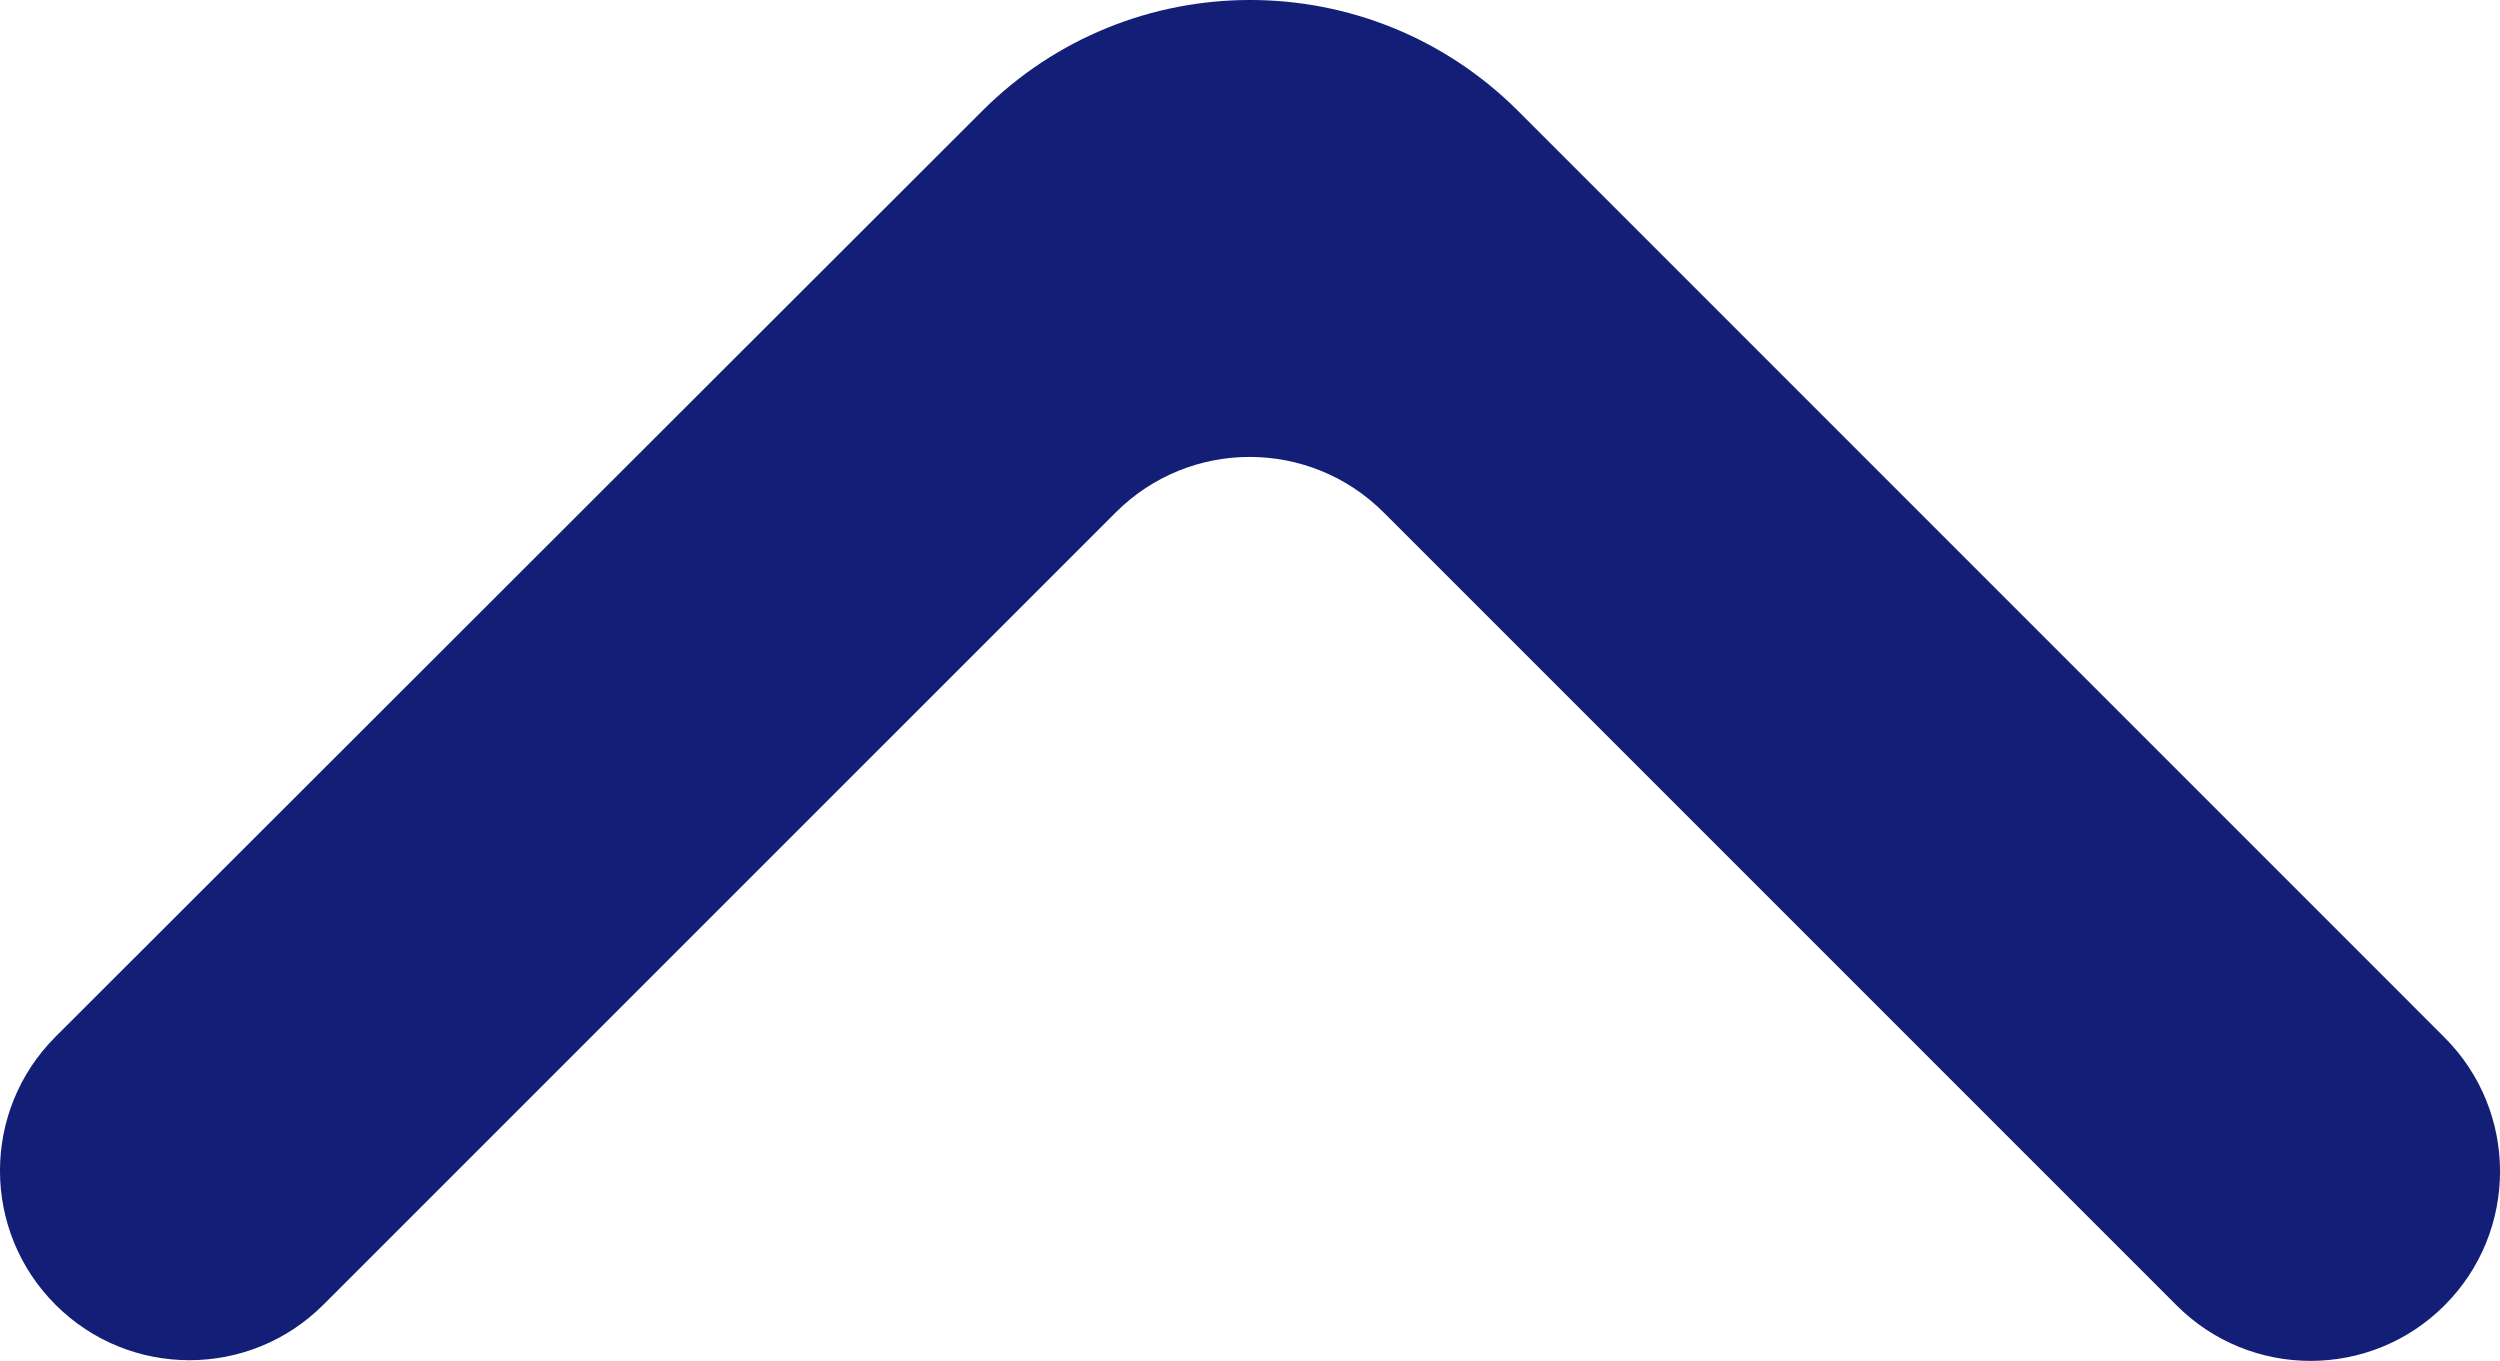
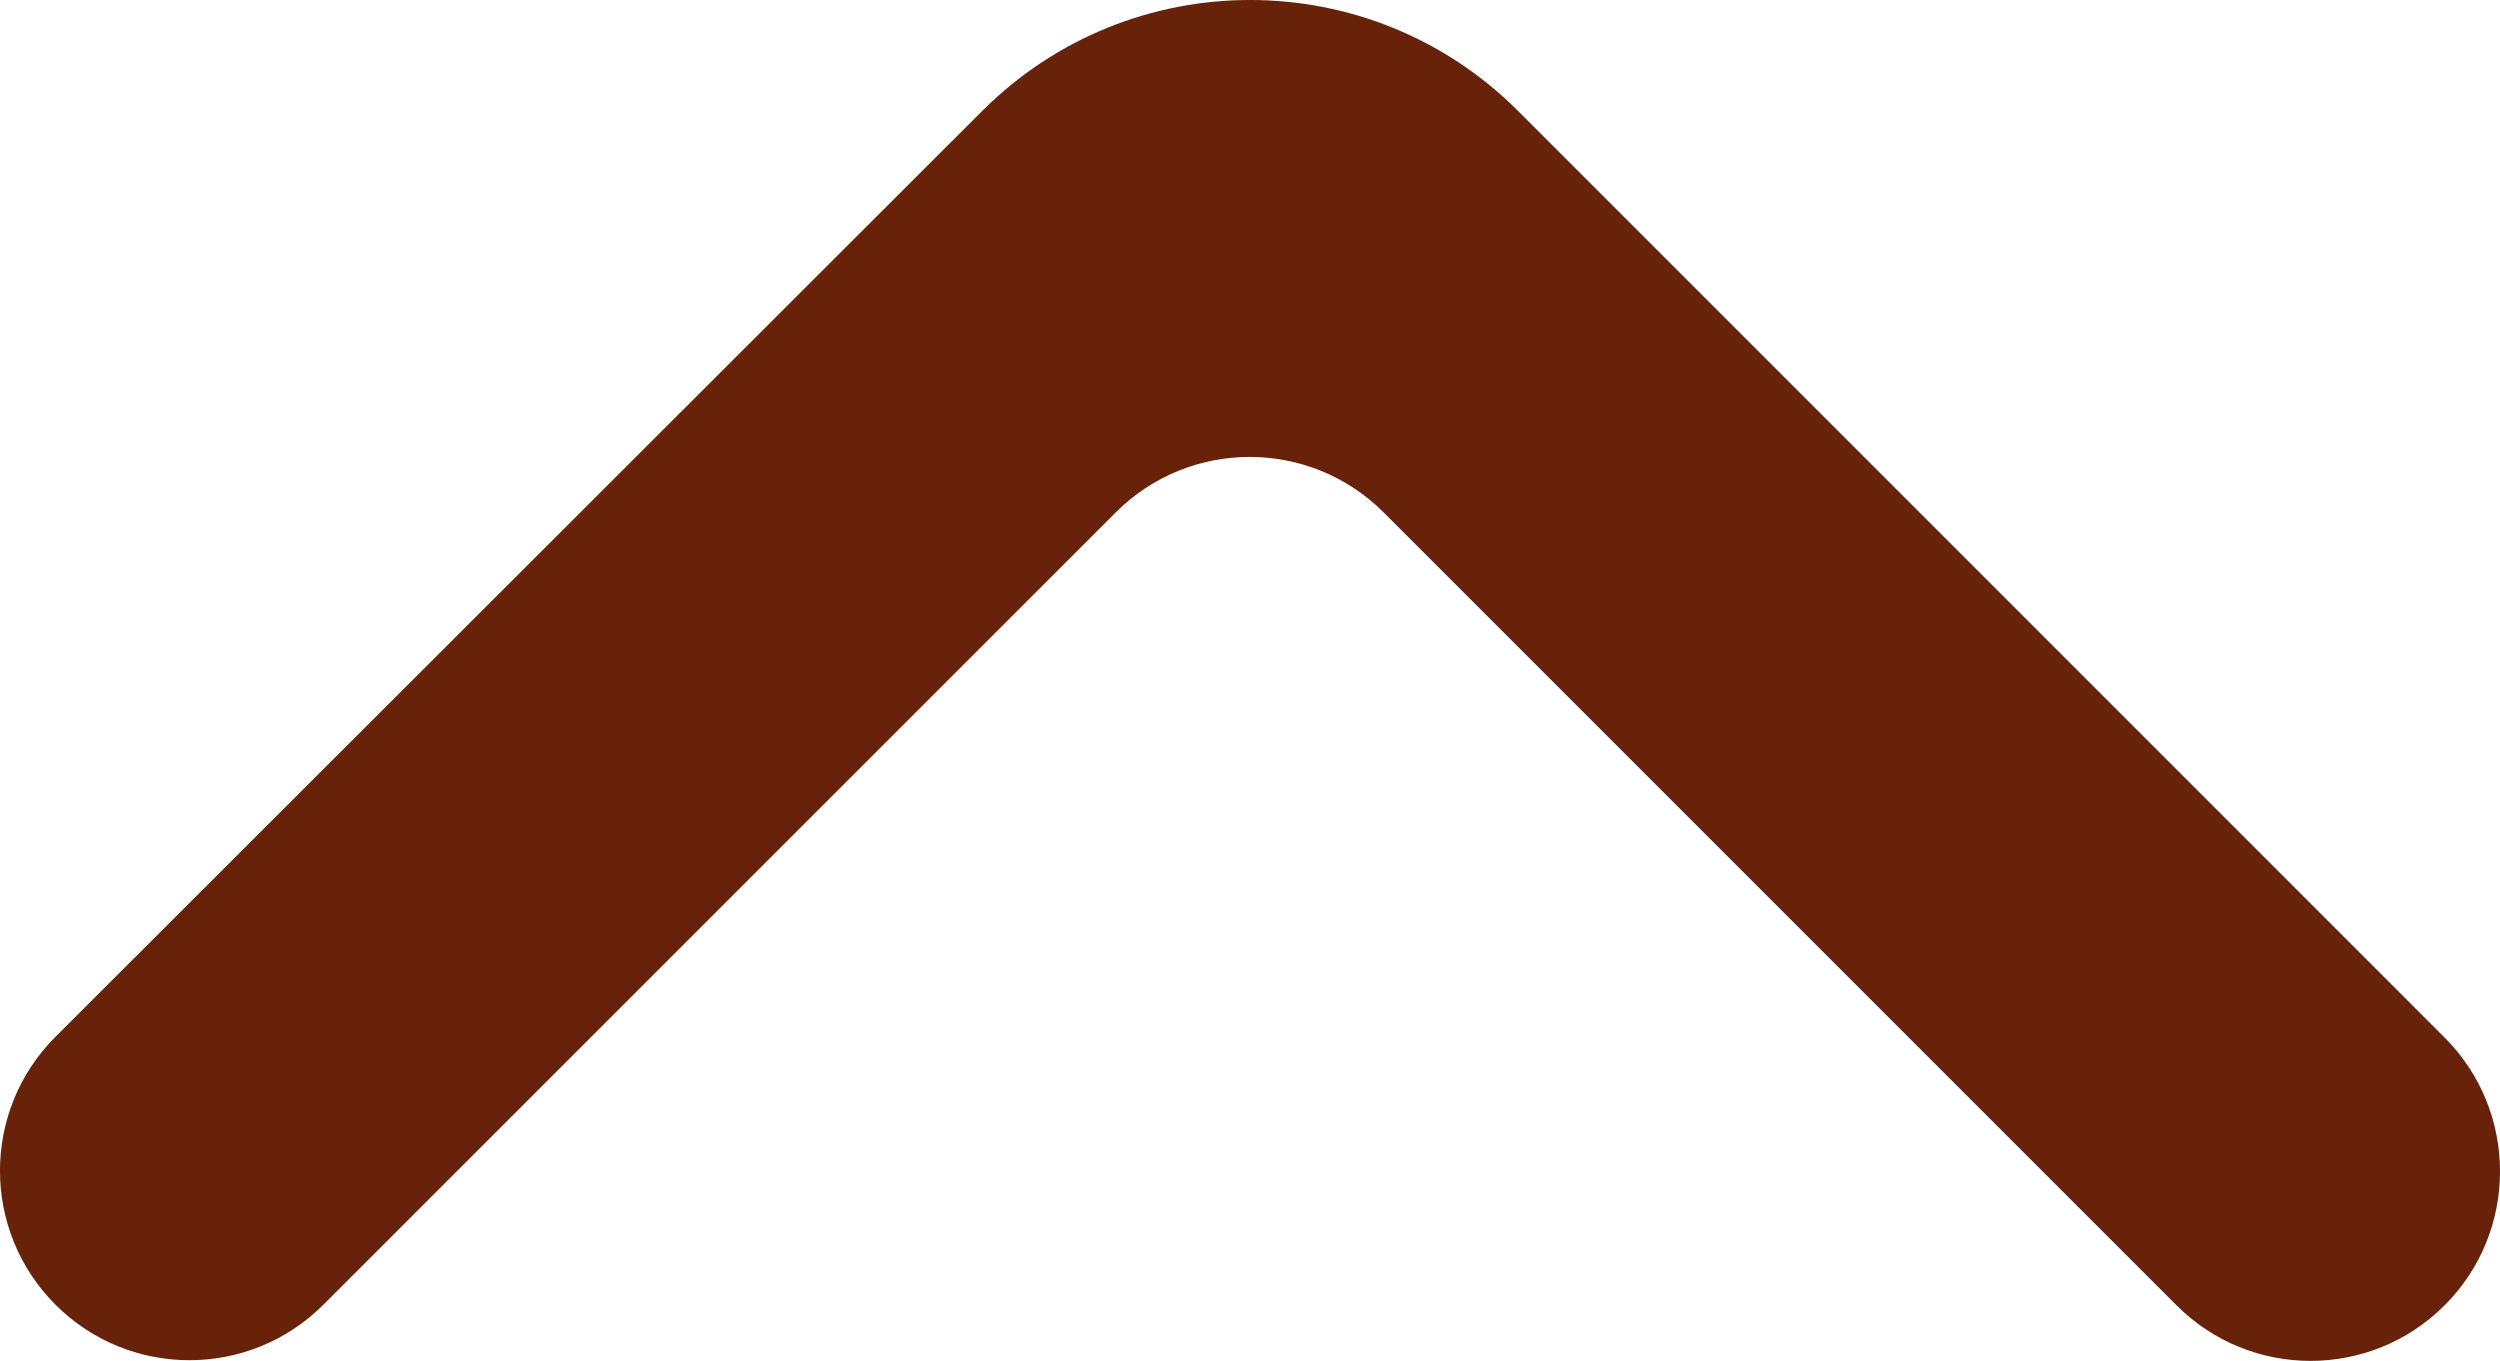
<svg xmlns="http://www.w3.org/2000/svg" id="Layer_1" data-name="Layer 1" viewBox="0 0 439.87 239.44">
  <defs>
    <style>
      .cls-1 {
-         fill: #131f76;
+         fill: #69220a;
      }
    </style>
  </defs>
  <path class="cls-1" d="M56.9,229.56L196.31,90.16c13.02-13.02,34.12-13.02,47.14,0l139.52,139.52c13.02,13.02,34.12,13.02,47.14,0,13.02-13.02,13.02-34.12,0-47.14L267.1,19.52c-26.03-26.02-68.22-26.03-94.26-.02L9.76,182.42c-13.02,13.02-13.02,34.12,0,47.14,13.02,13.02,34.12,13.02,47.14,0Z" />
</svg>
